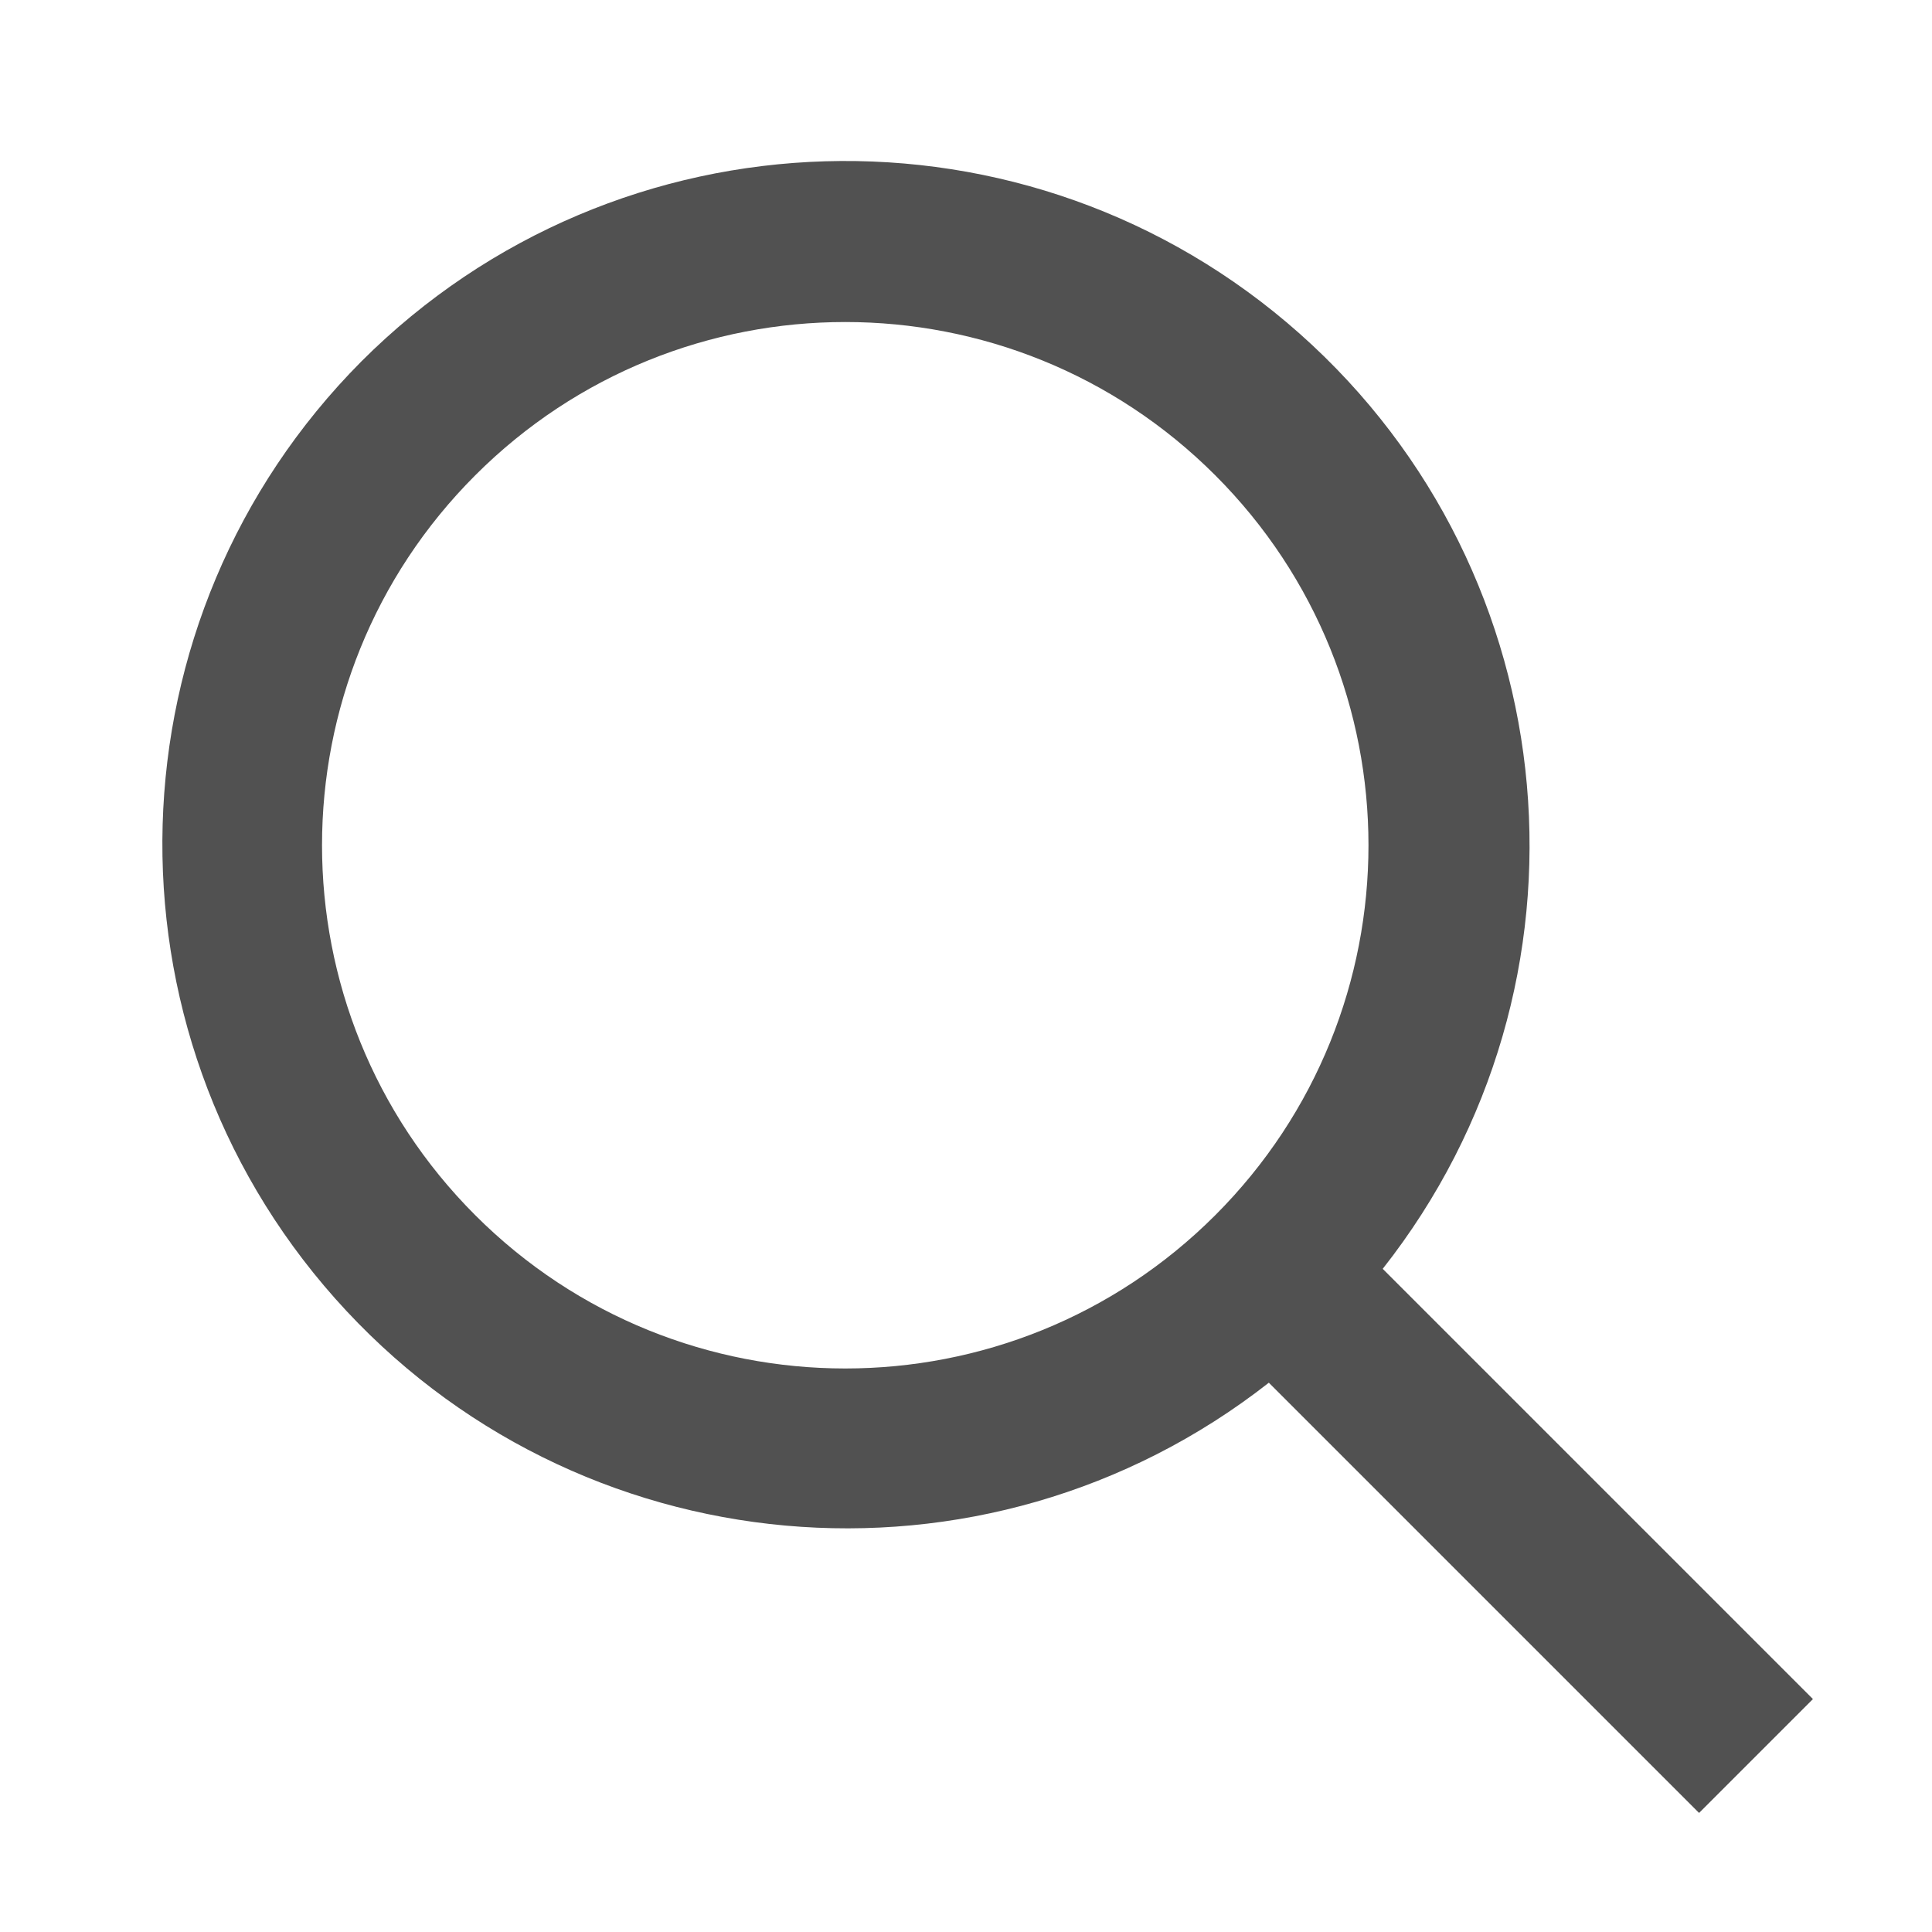
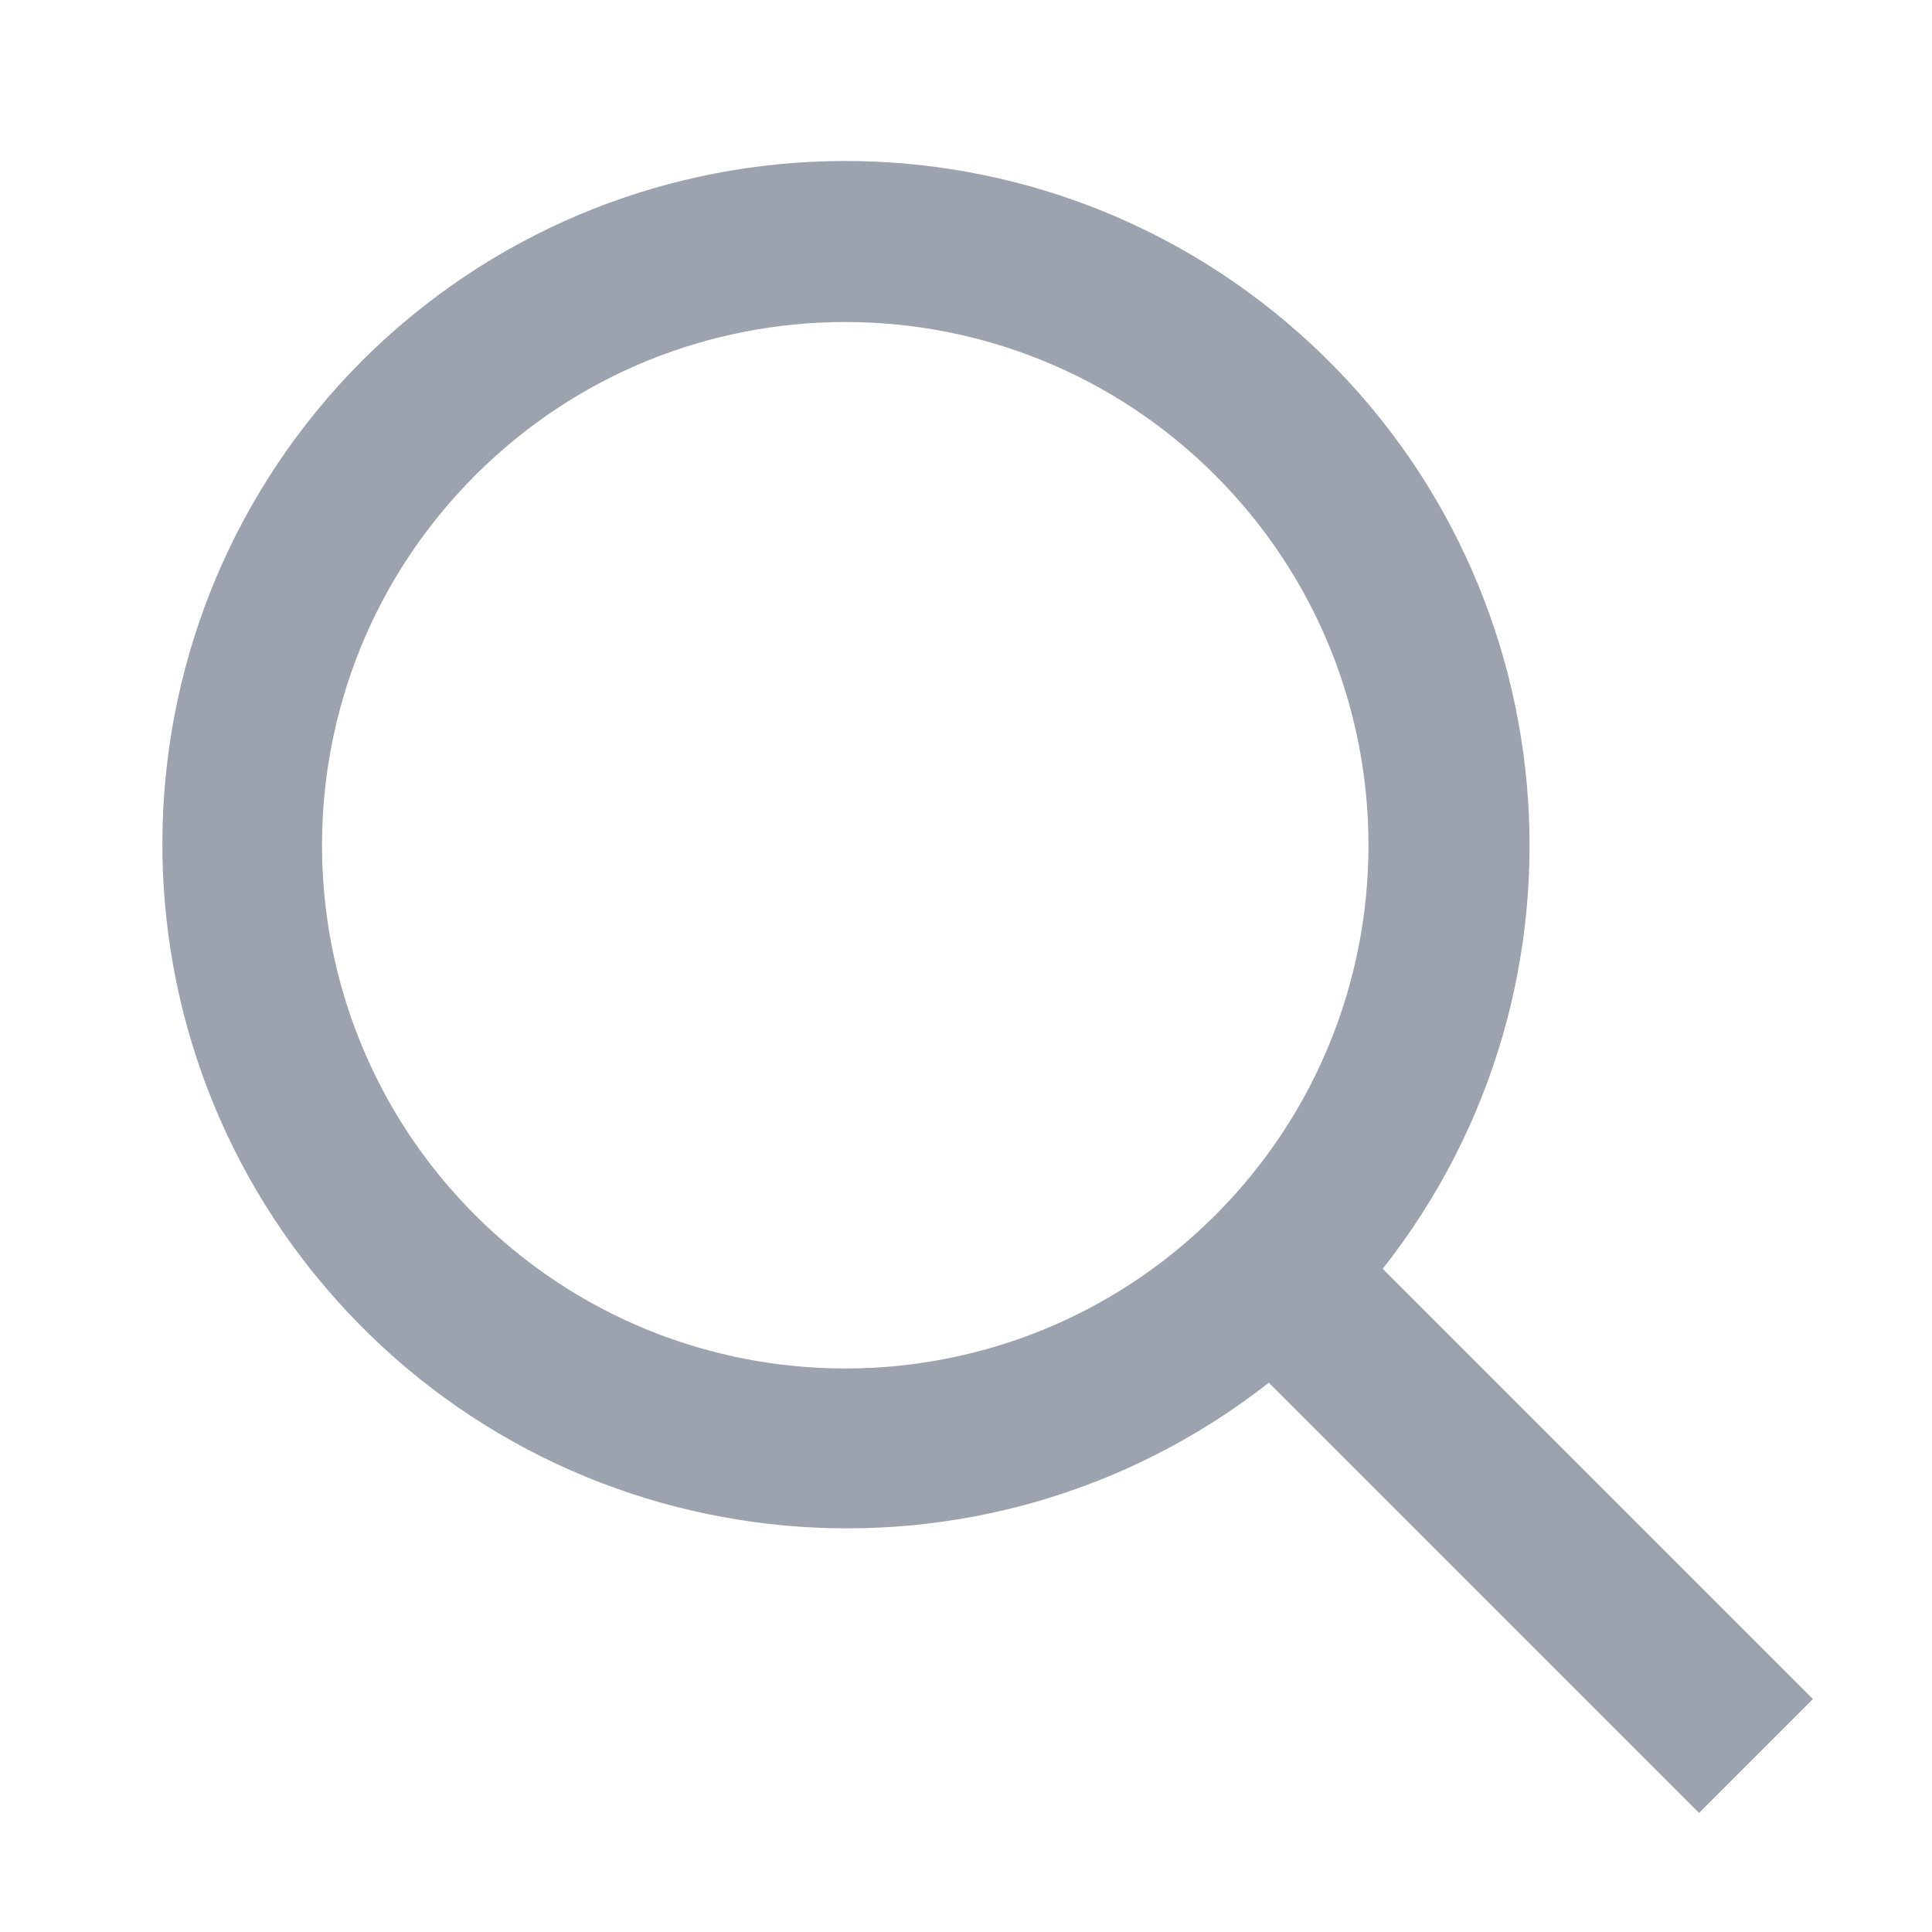
<svg xmlns="http://www.w3.org/2000/svg" t="1768713564083" class="icon" viewBox="0 0 1024 1024" version="1.1" p-id="25213" width="200" height="200">
-   <path d="M644.096 251.904a277.312 277.312 0 1 0-392.192 392.192 277.312 277.312 0 0 0 392.192-392.192z m-452.544-60.352a362.688 362.688 0 0 1 541.312 480.96l228.032 228.032-60.352 60.352-228.032-228.032a362.752 362.752 0 0 1-480.96-541.312z" p-id="25214" fill="#515151" />
+   <path d="M644.096 251.904a277.312 277.312 0 1 0-392.192 392.192 277.312 277.312 0 0 0 392.192-392.192z m-452.544-60.352a362.688 362.688 0 0 1 541.312 480.96l228.032 228.032-60.352 60.352-228.032-228.032a362.752 362.752 0 0 1-480.96-541.312z" p-id="25214" fill="#9CA3AF" />
</svg>
